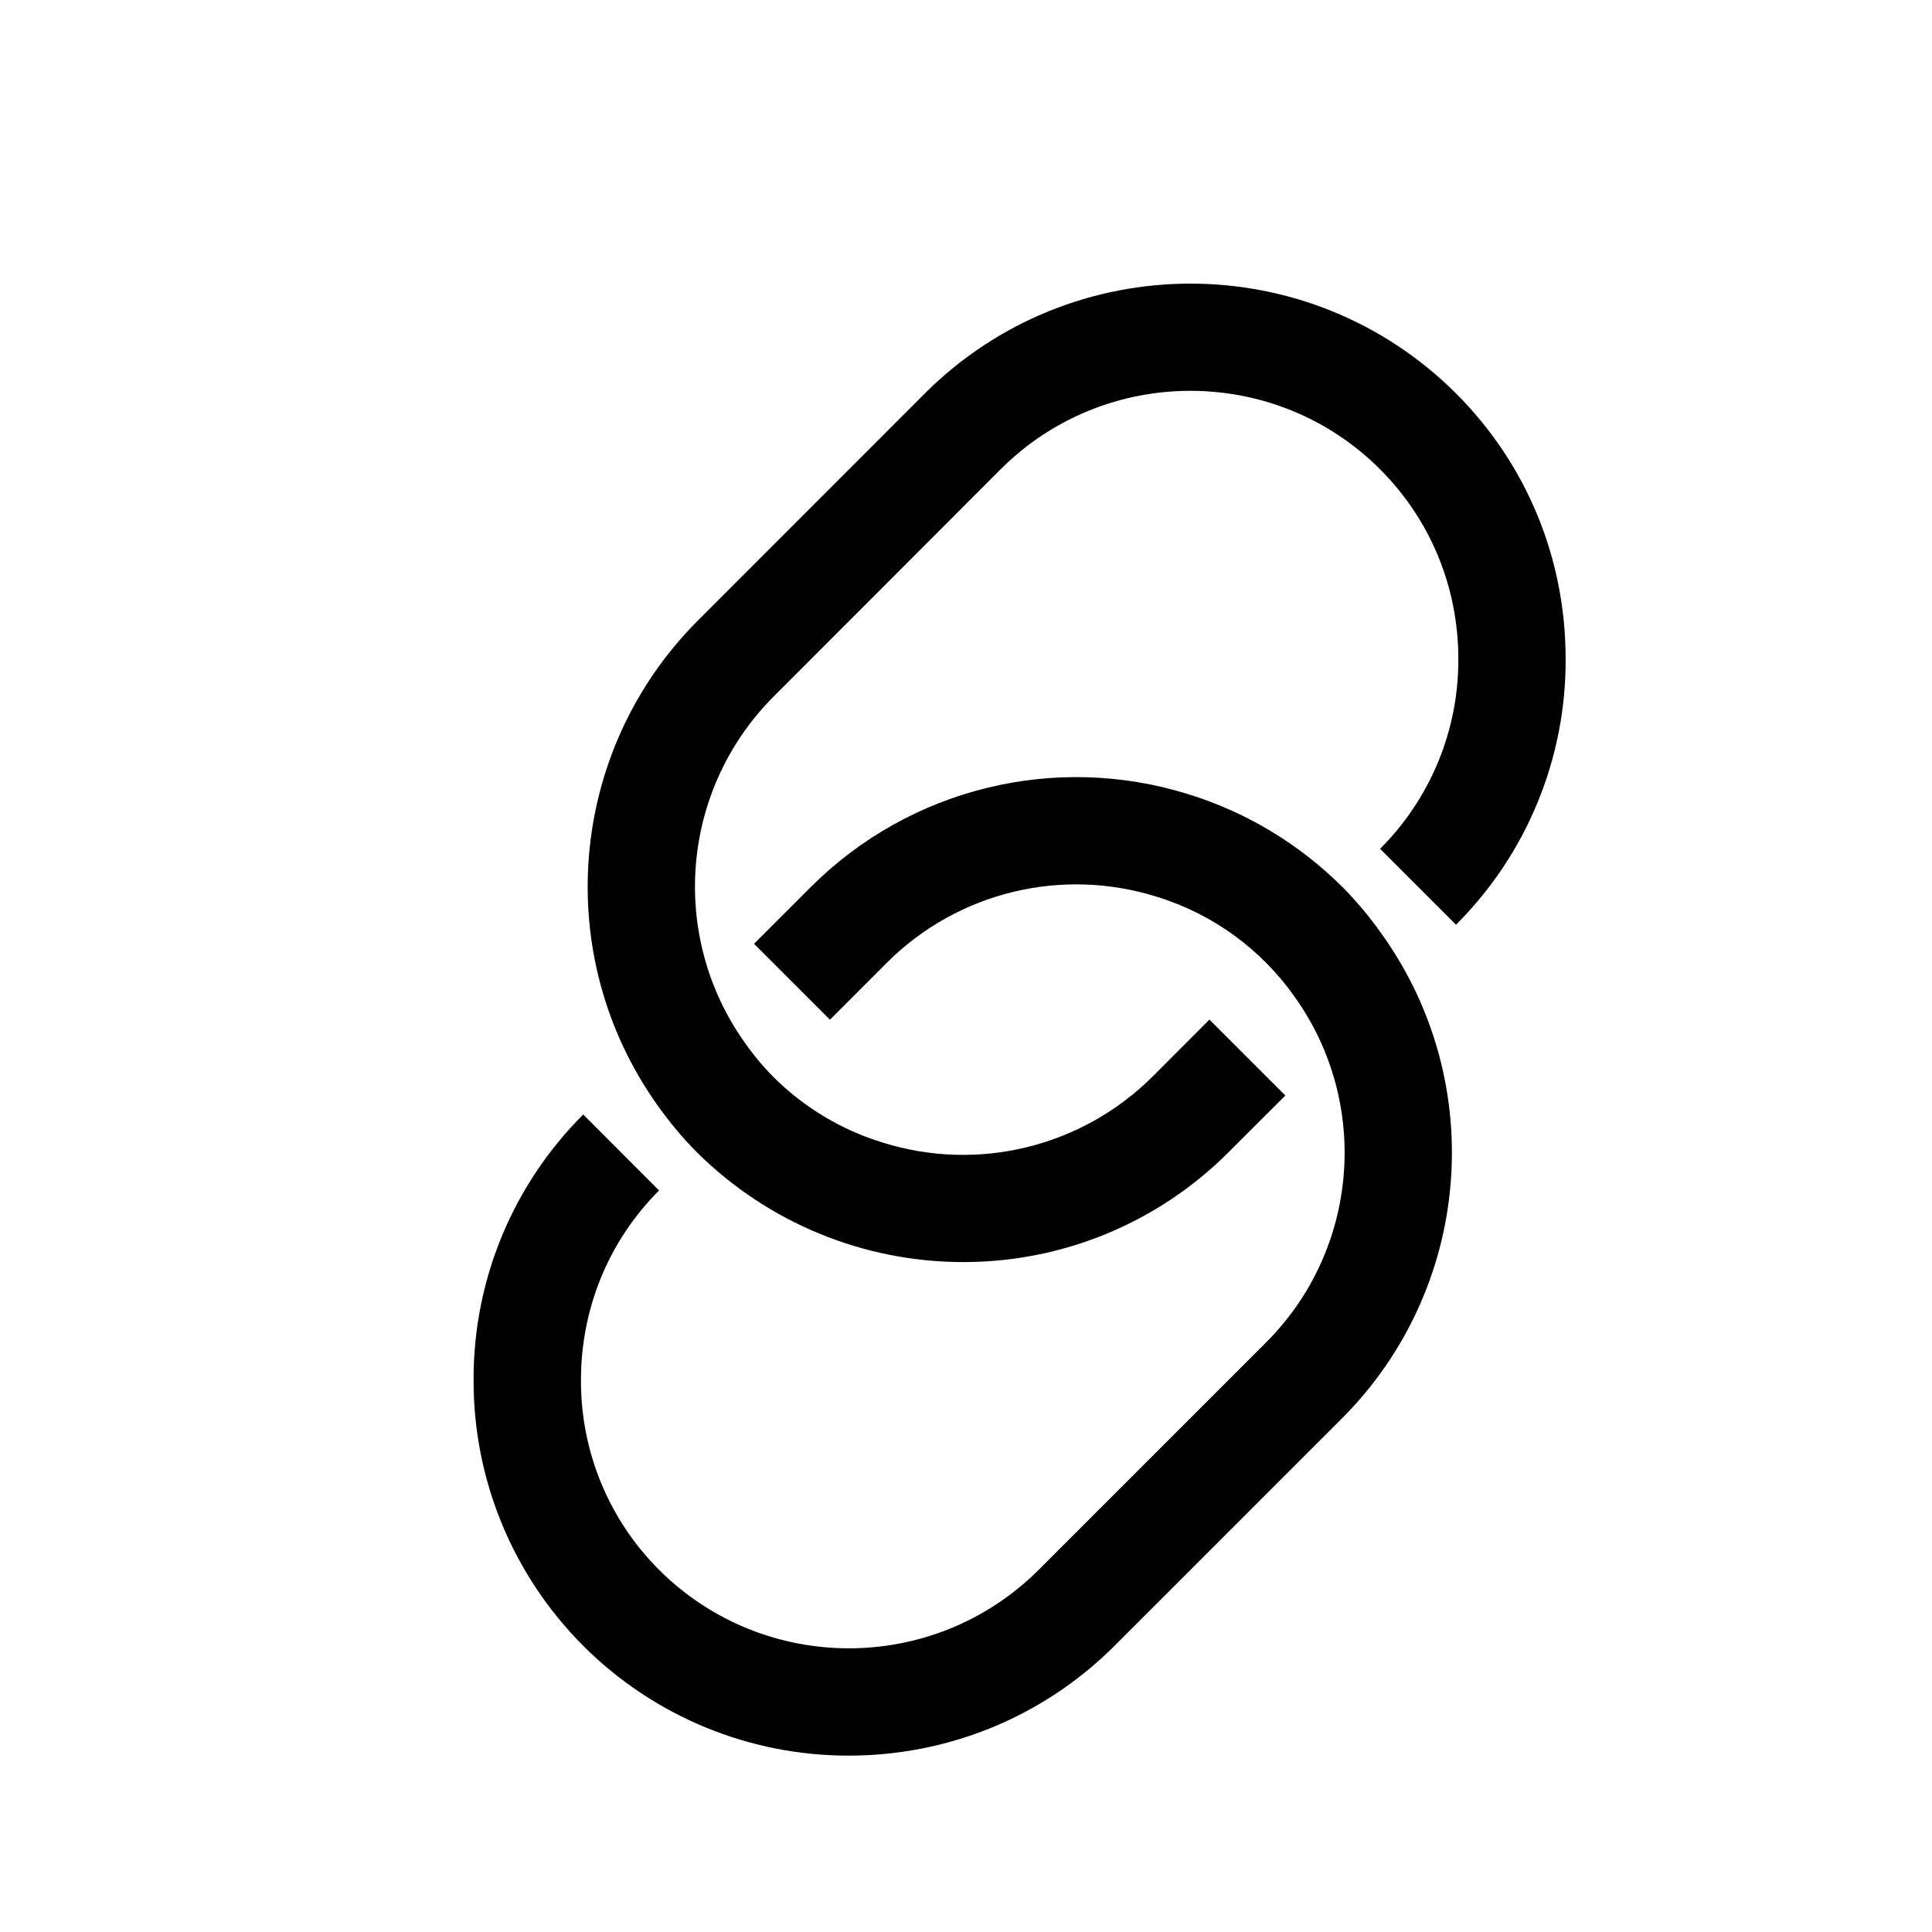
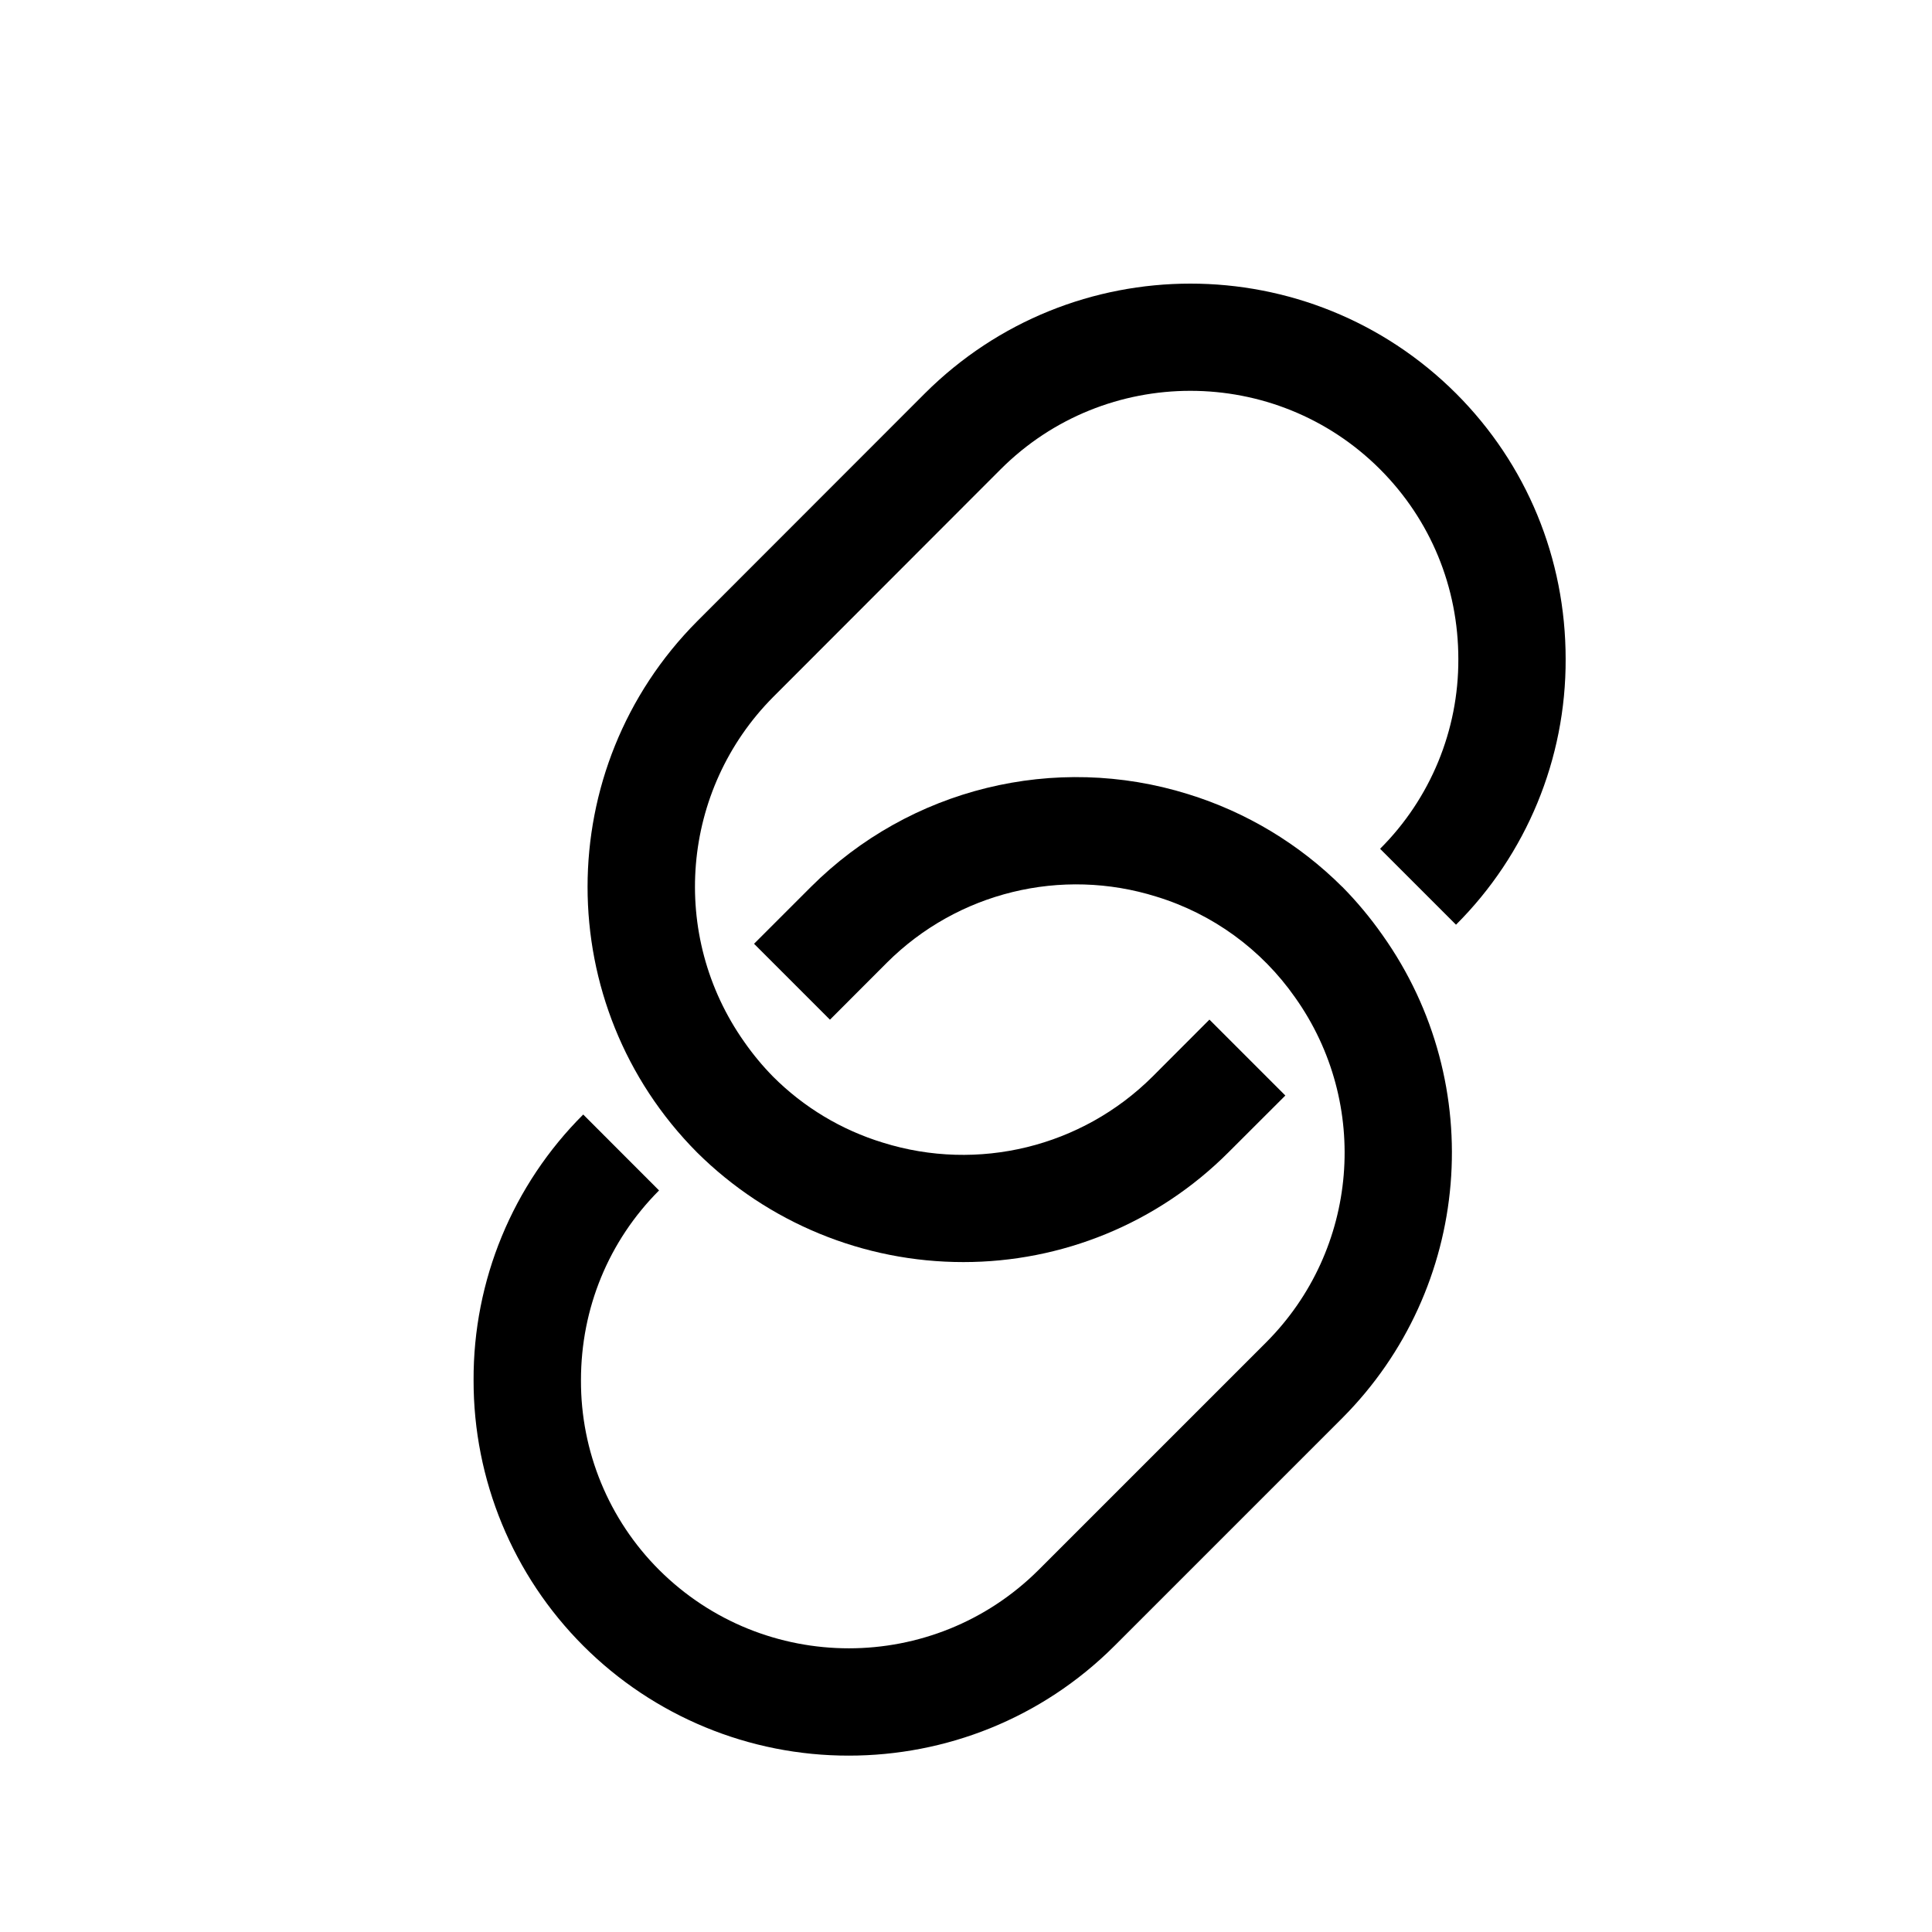
<svg xmlns="http://www.w3.org/2000/svg" width="24" height="24" viewBox="0 0 24 24">
-   <path fill-rule="evenodd" d="M18.088 4.888a4.672 4.672 0 0 0-6.6 0L8.66 7.718a4.68 4.68 0 0 0-.501 6c.162.228.326.424.5.598a4.695 4.695 0 0 0 3.309 1.362c1.22 0 2.405-.476 3.291-1.362l.708-.707-.943-.943-.707.708a3.335 3.335 0 0 1-3.35.82 3.28 3.28 0 0 1-1.364-.82 3.338 3.338 0 0 1-.356-.429 3.343 3.343 0 0 1 .356-4.285l2.827-2.83c1.3-1.3 3.415-1.3 4.714 0 .626.627.972 1.463.972 2.357a3.31 3.31 0 0 1-.972 2.357l.943.943a4.634 4.634 0 0 0 1.362-3.3c0-1.25-.484-2.422-1.362-3.3Z" clip-rule="evenodd" />
-   <path fill-rule="evenodd" d="M16.674 11.017a4.658 4.658 0 0 0-1.915-1.152 4.666 4.666 0 0 0-4.685 1.152l-.707.707.943.943.707-.708a3.33 3.33 0 0 1 3.35-.82 3.267 3.267 0 0 1 1.72 1.25 3.333 3.333 0 0 1-.357 4.285l-2.828 2.828a3.339 3.339 0 0 1-4.714 0 3.312 3.312 0 0 1-.971-2.357c0-.894.345-1.73.97-2.357l-.942-.943a4.633 4.633 0 0 0-1.362 3.3 4.654 4.654 0 0 0 4.662 4.664c1.196 0 2.39-.455 3.3-1.364l2.829-2.829a4.67 4.67 0 0 0 .5-6 4.7 4.7 0 0 0-.5-.6Z" clip-rule="evenodd" />
+   <path fill-rule="evenodd" d="M18.088 4.888a4.672 4.672 0 0 0-6.6 0L8.66 7.718a4.68 4.68 0 0 0-.001 6.598 4.695 4.695 0 0 0 3.309 1.362c1.22 0 2.405-.476 3.291-1.362l.708-.707-.943-.943-.707.708a3.336 3.336 0 0 1-3.35.82 3.28 3.28 0 0 1-1.364-.82 3.335 3.335 0 0 1-.356-.429 3.343 3.343 0 0 1 .356-4.285l2.827-2.83c1.3-1.3 3.415-1.3 4.714 0 .626.627.972 1.463.972 2.357a3.31 3.31 0 0 1-.972 2.357l.943.943a4.635 4.635 0 0 0 1.362-3.3c0-1.25-.484-2.422-1.362-3.3l.001.001Z" clip-rule="evenodd" />
+   <path fill-rule="evenodd" d="M16.674 11.017a4.659 4.659 0 0 0-1.915-1.152 4.666 4.666 0 0 0-4.685 1.152l-.707.707.943.943.707-.708a3.33 3.33 0 0 1 3.35-.82 3.268 3.268 0 0 1 1.72 1.25 3.333 3.333 0 0 1-.357 4.285l-2.828 2.828a3.339 3.339 0 0 1-4.714 0 3.311 3.311 0 0 1-.971-2.357c0-.894.345-1.73.97-2.357l-.942-.943a4.633 4.633 0 0 0-1.362 3.3 4.655 4.655 0 0 0 4.662 4.664c1.196 0 2.39-.455 3.3-1.364l2.829-2.829a4.67 4.67 0 0 0 .5-6 4.71 4.71 0 0 0-.5-.6v.001Z" clip-rule="evenodd" />
</svg>
